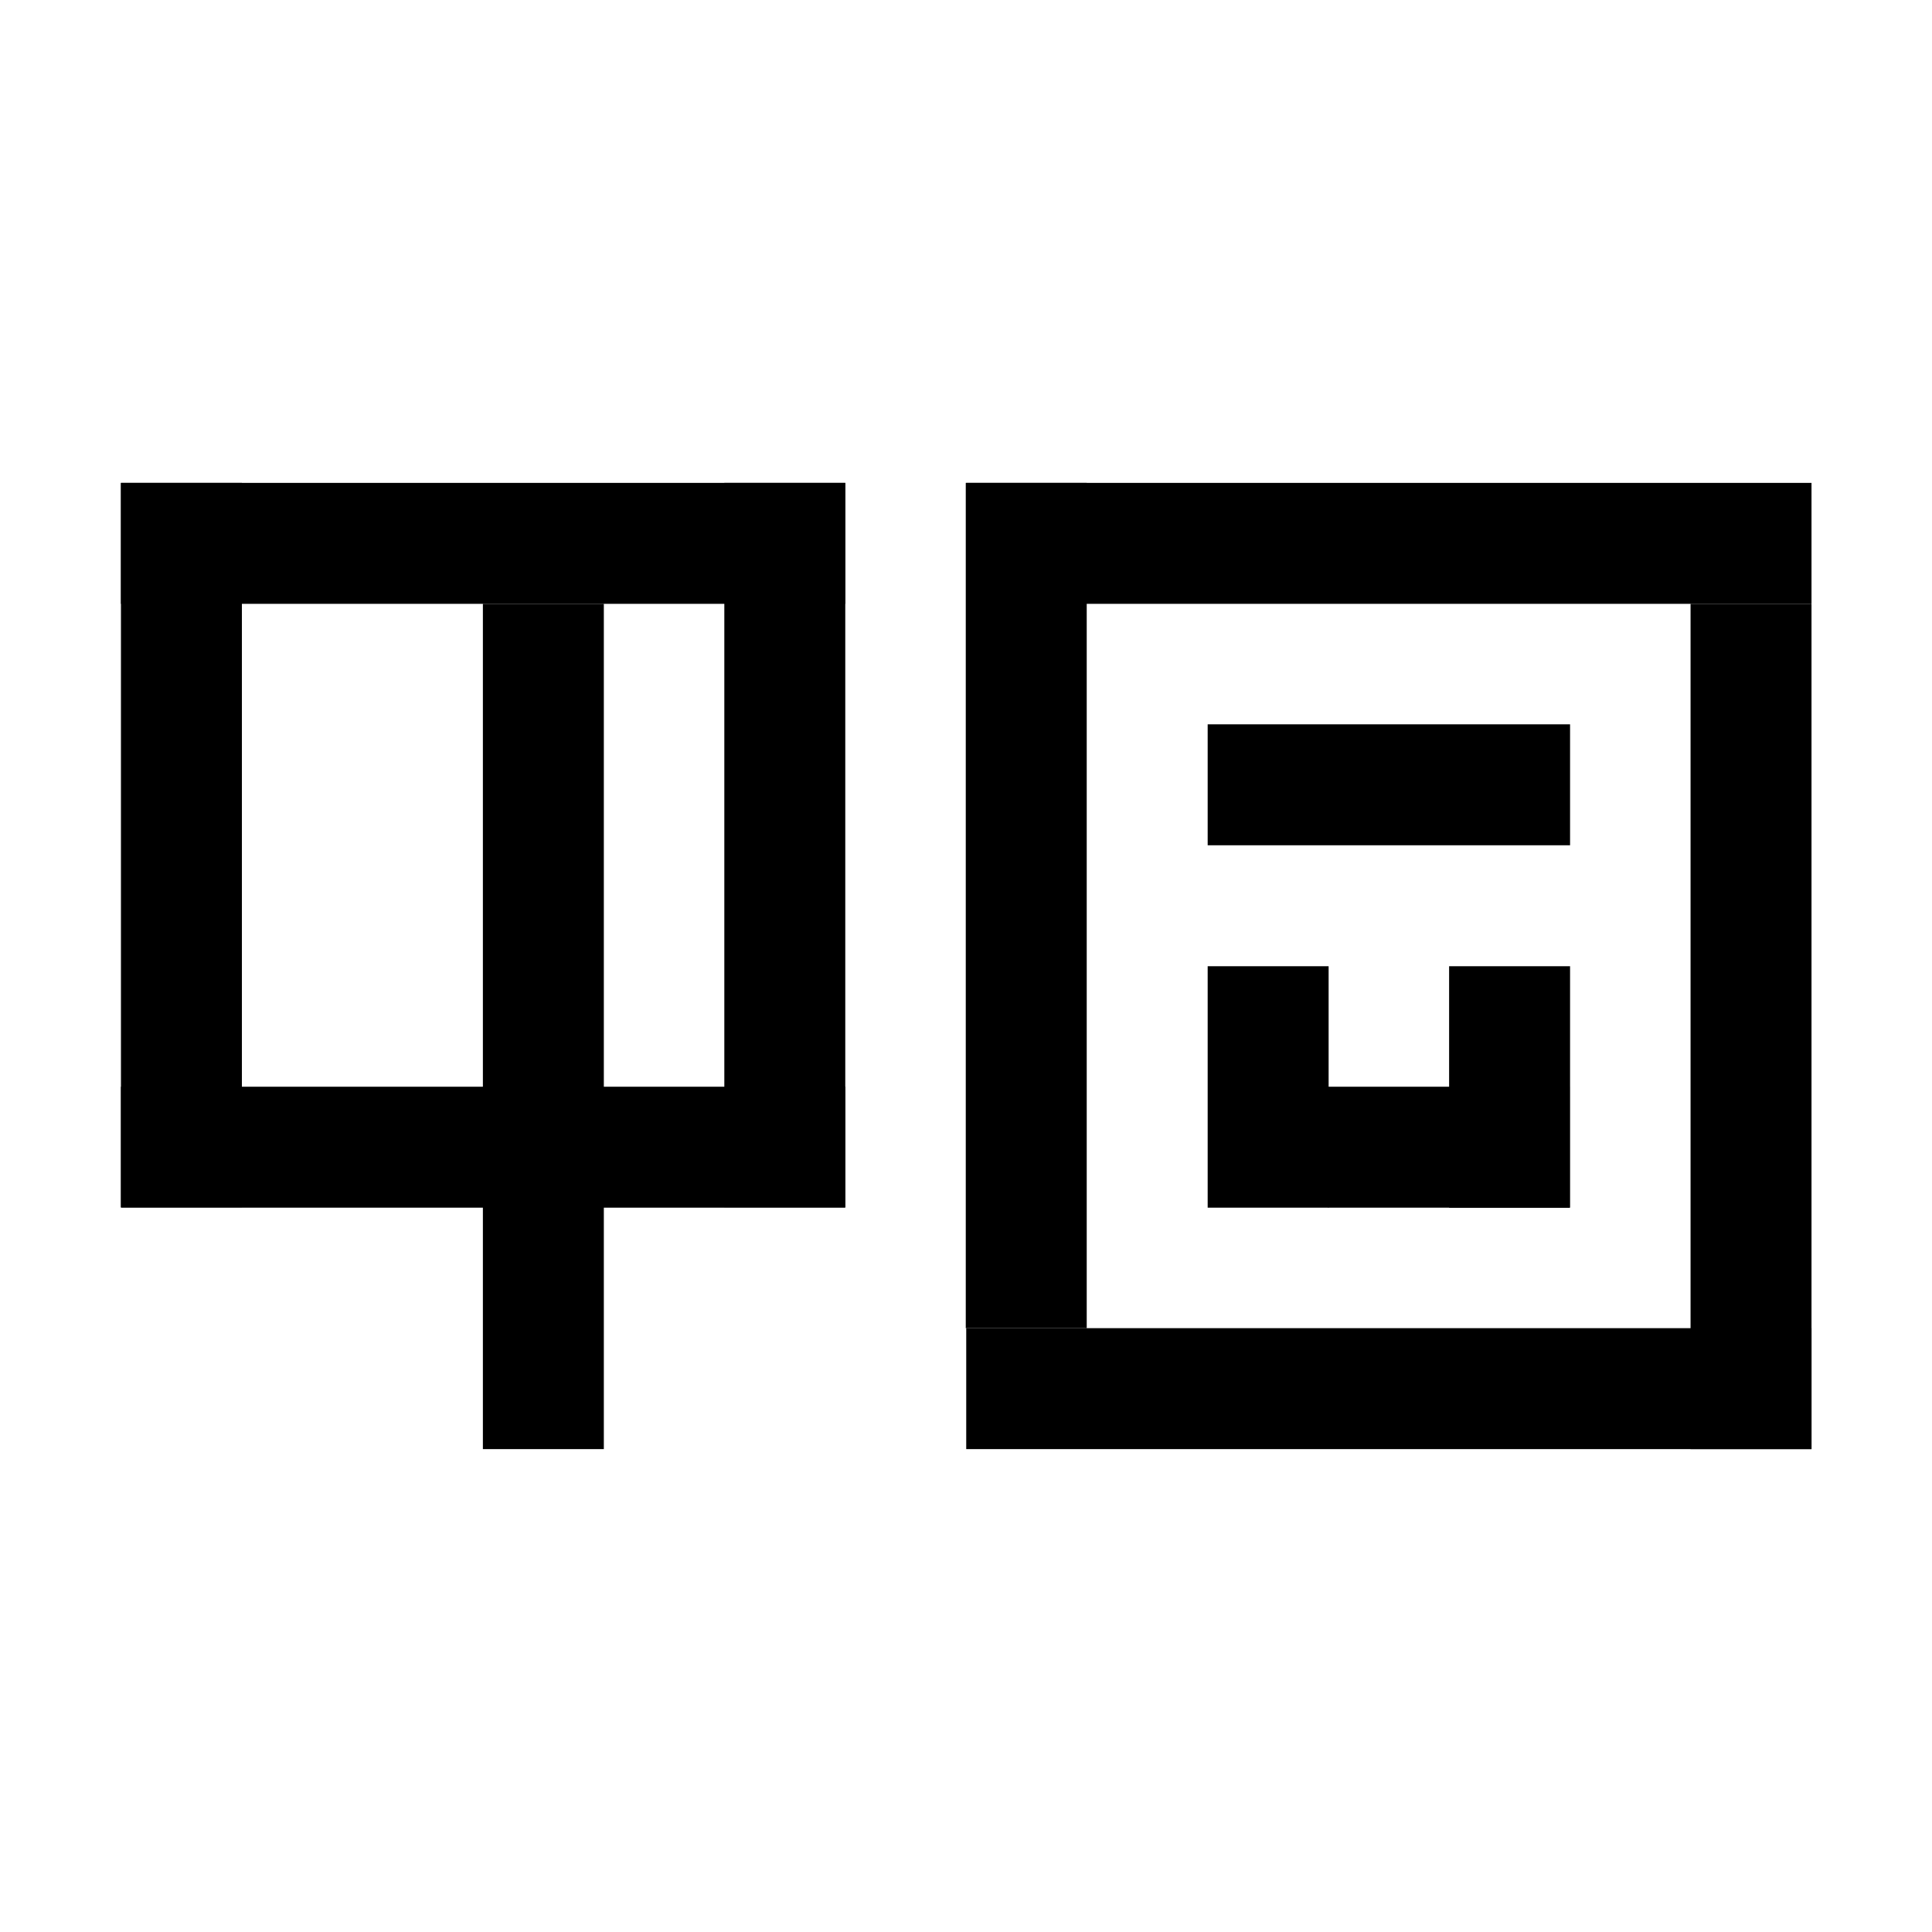
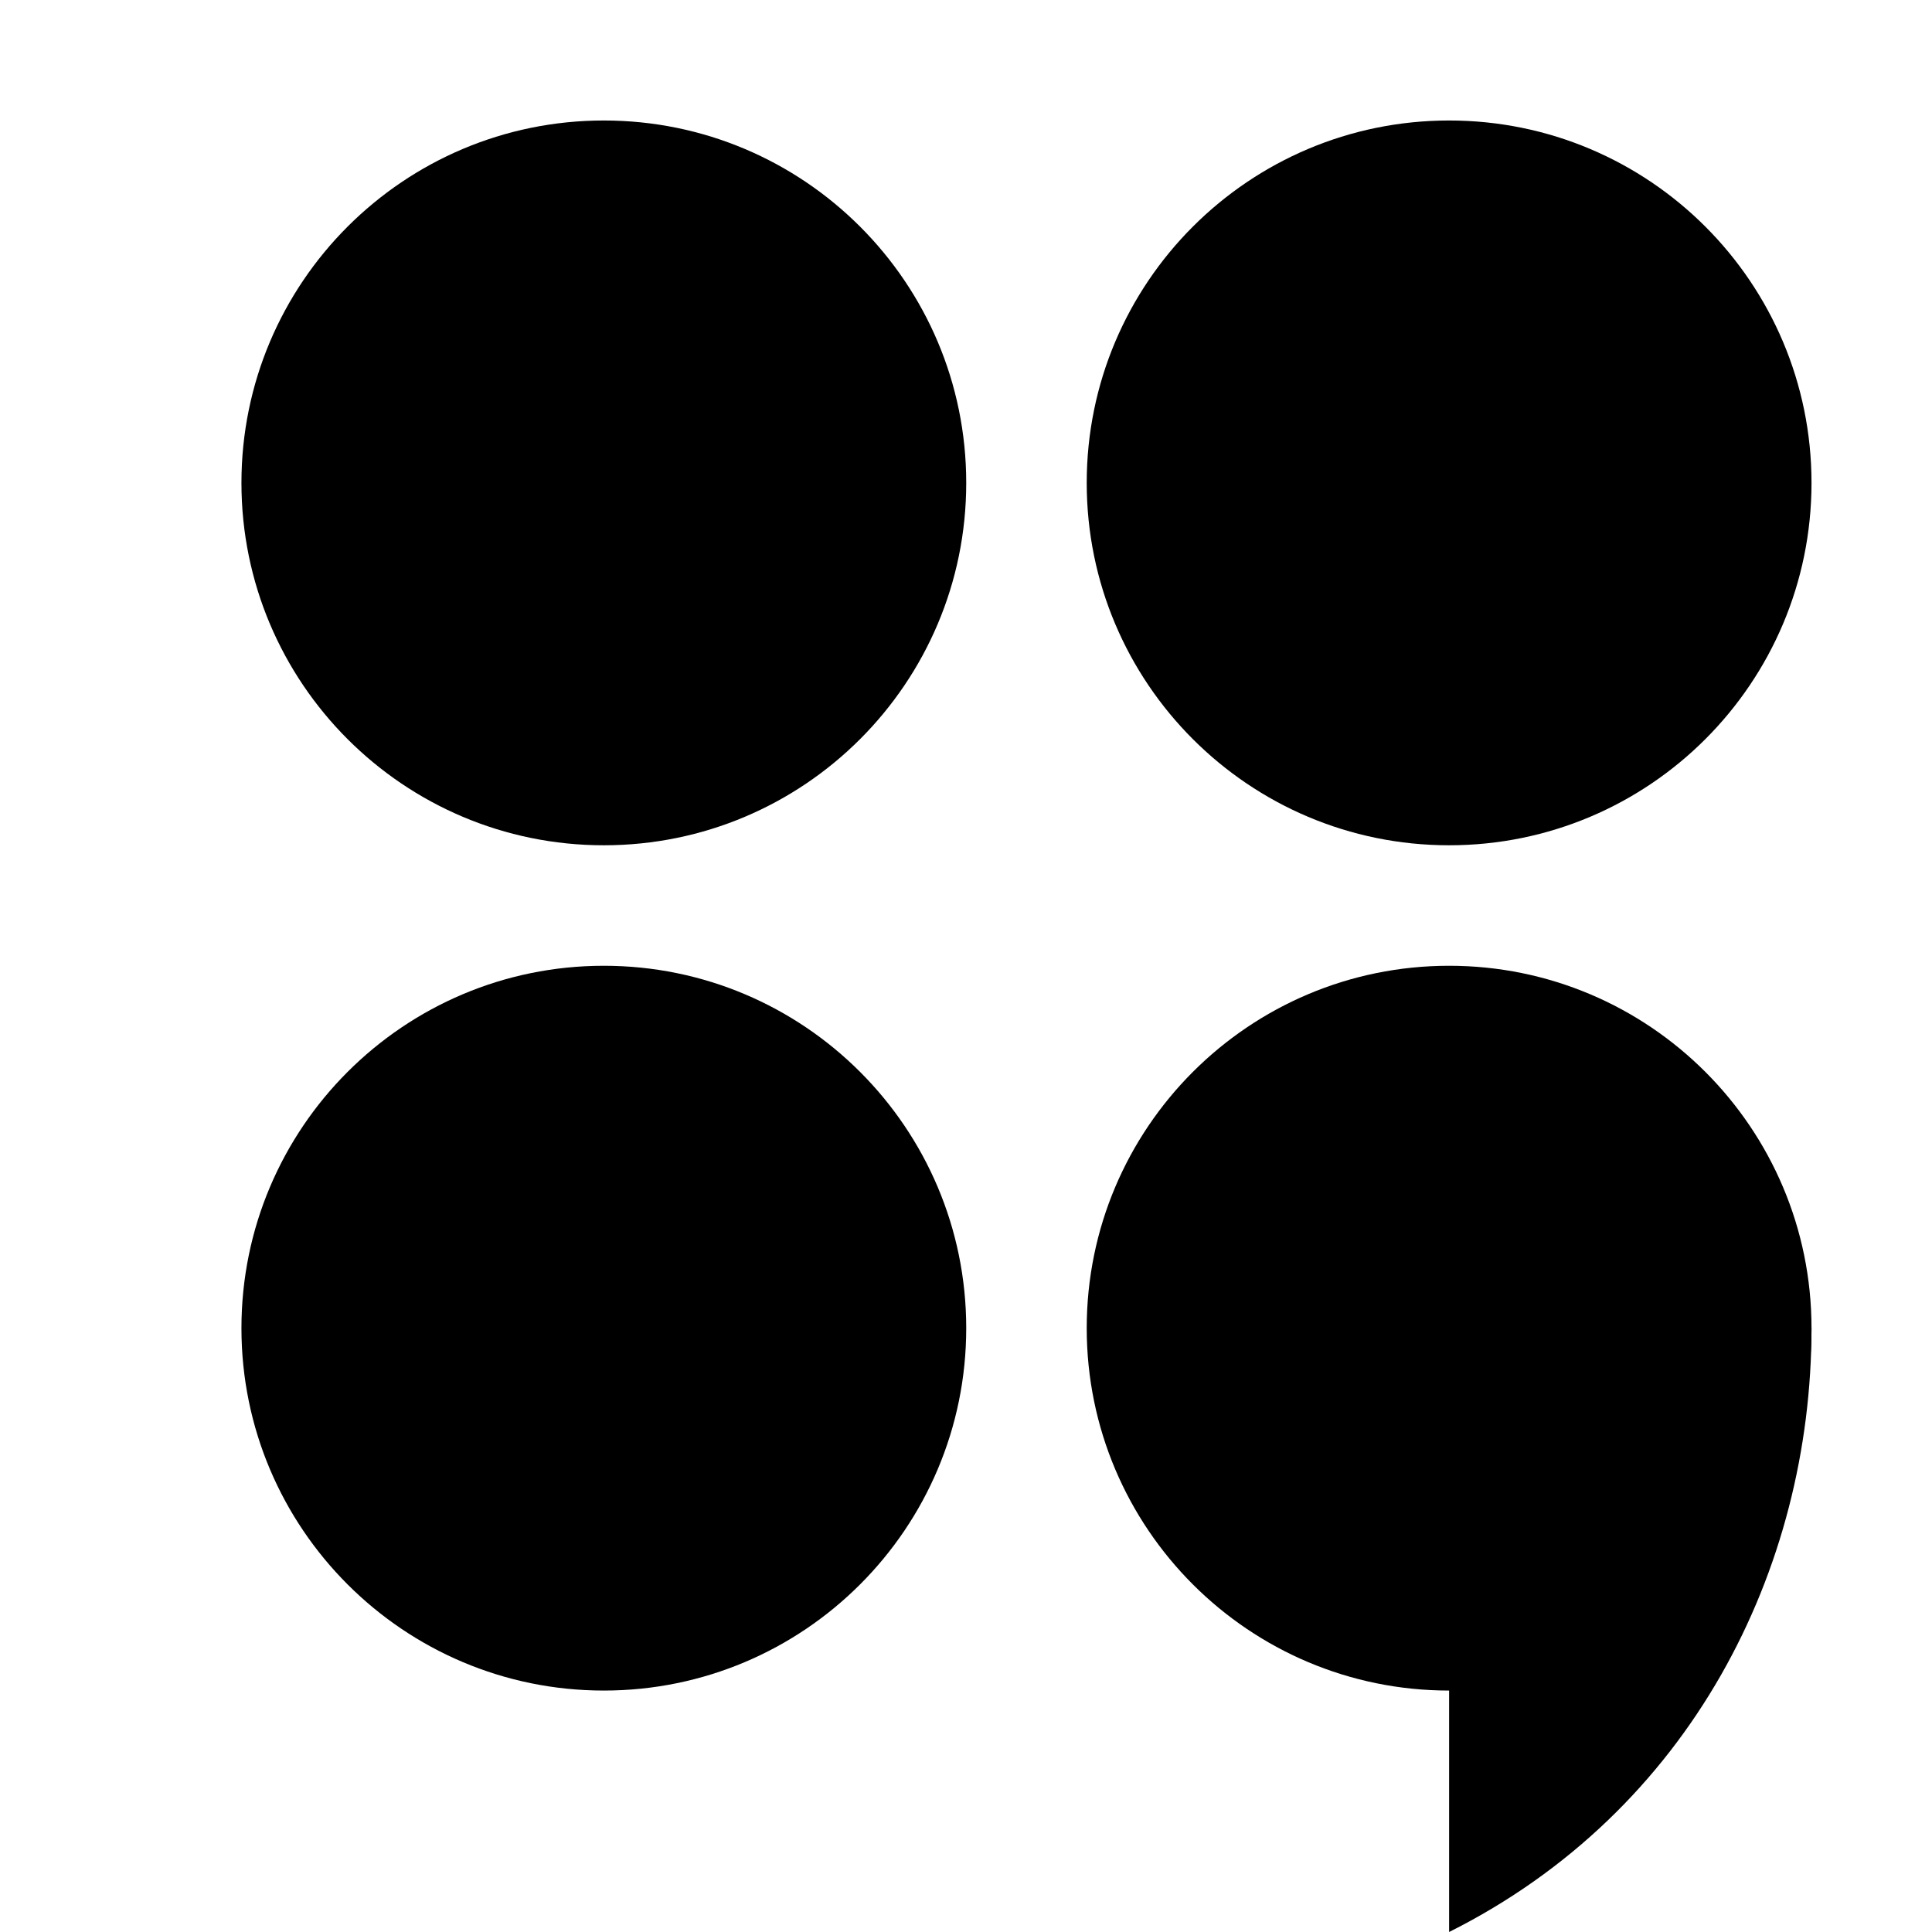
<svg xmlns="http://www.w3.org/2000/svg" id="svg93" viewBox="0 0 4.233 4.233" version="1.1" height="16" width="16">
  <defs id="defs48" />
-   <rect style="opacity:1;fill:#000000;fill-opacity:1;stroke:none;stroke-width:0.529;stroke-linecap:square;stroke-linejoin:miter;stroke-miterlimit:4;stroke-dasharray:none;stroke-dashoffset:10;stroke-opacity:1;paint-order:markers stroke fill" id="rect14032" width="0.265" height="1.852" x="1.058" y="1.323" />
-   <rect y="2.117" x="2.646" height="0.529" width="0.265" id="rect14034" style="opacity:1;fill:#000000;fill-opacity:1;stroke:none;stroke-width:0.529;stroke-linecap:square;stroke-linejoin:miter;stroke-miterlimit:4;stroke-dasharray:none;stroke-dashoffset:10;stroke-opacity:1;paint-order:markers stroke fill" />
-   <rect style="opacity:1;fill:#000000;fill-opacity:1;stroke:none;stroke-width:0.529;stroke-linecap:square;stroke-linejoin:miter;stroke-miterlimit:4;stroke-dasharray:none;stroke-dashoffset:10;stroke-opacity:1;paint-order:markers stroke fill" id="rect14036" width="0.265" height="0.529" x="3.175" y="2.117" />
-   <rect y="2.381" x="2.91" height="0.265" width="0.529" id="rect14038" style="opacity:1;fill:#000000;fill-opacity:1;stroke:none;stroke-width:0.529;stroke-linecap:square;stroke-linejoin:miter;stroke-miterlimit:4;stroke-dasharray:none;stroke-dashoffset:10;stroke-opacity:1;paint-order:markers stroke fill" />
-   <rect style="opacity:1;fill:#000000;fill-opacity:1;stroke:none;stroke-width:0.529;stroke-linecap:square;stroke-linejoin:miter;stroke-miterlimit:4;stroke-dasharray:none;stroke-dashoffset:10;stroke-opacity:1;paint-order:markers stroke fill" id="rect14040" width="0.794" height="0.265" x="2.646" y="1.587" />
-   <rect y="1.058" x="0.265" height="1.587" width="0.265" id="rect14042" style="opacity:1;fill:#000000;fill-opacity:1;stroke:none;stroke-width:0.529;stroke-linecap:square;stroke-linejoin:miter;stroke-miterlimit:4;stroke-dasharray:none;stroke-dashoffset:10;stroke-opacity:1;paint-order:markers stroke fill" />
-   <rect style="opacity:1;fill:#000000;fill-opacity:1;stroke:none;stroke-width:0.529;stroke-linecap:square;stroke-linejoin:miter;stroke-miterlimit:4;stroke-dasharray:none;stroke-dashoffset:10;stroke-opacity:1;paint-order:markers stroke fill" id="rect14044" width="0.265" height="1.587" x="1.587" y="1.058" />
-   <rect y="-1.852" x="1.058" height="1.587" width="0.265" id="rect14046" style="opacity:1;fill:#000000;fill-opacity:1;stroke:none;stroke-width:0.529;stroke-linecap:square;stroke-linejoin:miter;stroke-miterlimit:4;stroke-dasharray:none;stroke-dashoffset:10;stroke-opacity:1;paint-order:markers stroke fill" transform="rotate(90)" />
-   <rect transform="rotate(90)" style="opacity:1;fill:#000000;fill-opacity:1;stroke:none;stroke-width:0.529;stroke-linecap:square;stroke-linejoin:miter;stroke-miterlimit:4;stroke-dasharray:none;stroke-dashoffset:10;stroke-opacity:1;paint-order:markers stroke fill" id="rect14048" width="0.265" height="1.587" x="2.381" y="-1.852" />
-   <rect transform="rotate(90)" style="opacity:1;fill:#000000;fill-opacity:1;stroke:none;stroke-width:0.529;stroke-linecap:square;stroke-linejoin:miter;stroke-miterlimit:4;stroke-dasharray:none;stroke-dashoffset:10;stroke-opacity:1;paint-order:markers stroke fill" id="rect14050" width="0.265" height="1.852" x="1.058" y="-3.969" />
-   <rect y="-3.969" x="2.91" height="1.852" width="0.265" id="rect14052" style="opacity:1;fill:#000000;fill-opacity:1;stroke:none;stroke-width:0.529;stroke-linecap:square;stroke-linejoin:miter;stroke-miterlimit:4;stroke-dasharray:none;stroke-dashoffset:10;stroke-opacity:1;paint-order:markers stroke fill" transform="rotate(90)" />
-   <rect transform="scale(-1)" style="opacity:1;fill:#000000;fill-opacity:1;stroke:none;stroke-width:0.529;stroke-linecap:square;stroke-linejoin:miter;stroke-miterlimit:4;stroke-dasharray:none;stroke-dashoffset:10;stroke-opacity:1;paint-order:markers stroke fill" id="rect14054" width="0.265" height="1.852" x="-2.381" y="-2.91" />
-   <rect y="-3.175" x="-3.969" height="1.852" width="0.265" id="rect14056" style="opacity:1;fill:#000000;fill-opacity:1;stroke:none;stroke-width:0.529;stroke-linecap:square;stroke-linejoin:miter;stroke-miterlimit:4;stroke-dasharray:none;stroke-dashoffset:10;stroke-opacity:1;paint-order:markers stroke fill" transform="scale(-1)" />
+   <circle style="opacity:1;fill:#000000;fill-opacity:1;stroke:none;stroke-width:1.058;stroke-linecap:round;stroke-linejoin:round;stroke-miterlimit:4;stroke-dasharray:none;stroke-opacity:1;paint-order:fill markers stroke" id="path14032" cx="1.323" cy="1.058" r="0.794" />
+   <circle r="0.794" cy="1.058" cx="3.175" id="circle14034" style="opacity:1;fill:#000000;fill-opacity:1;stroke:none;stroke-width:1.058;stroke-linecap:round;stroke-linejoin:round;stroke-miterlimit:4;stroke-dasharray:none;stroke-opacity:1;paint-order:fill markers stroke" />
+   <circle style="opacity:1;fill:#000000;fill-opacity:1;stroke:none;stroke-width:1.058;stroke-linecap:round;stroke-linejoin:round;stroke-miterlimit:4;stroke-dasharray:none;stroke-opacity:1;paint-order:fill markers stroke" id="circle14036" cx="3.175" cy="2.91" r="0.794" />
+   <circle r="0.794" cy="2.91" cx="1.323" id="circle14038" style="opacity:1;fill:#000000;fill-opacity:1;stroke:none;stroke-width:1.058;stroke-linecap:round;stroke-linejoin:round;stroke-miterlimit:4;stroke-dasharray:none;stroke-opacity:1;paint-order:fill markers stroke" />
+   <path style="fill:#000000;stroke:none;stroke-width:0.265px;stroke-linecap:butt;stroke-linejoin:miter;stroke-opacity:1" d="M 3.175,4.233 V 3.387 l 0.794,-0.477 c 10e-8,0.529 -0.265,1.058 -0.794,1.323 z" id="path14040" />
</svg>
